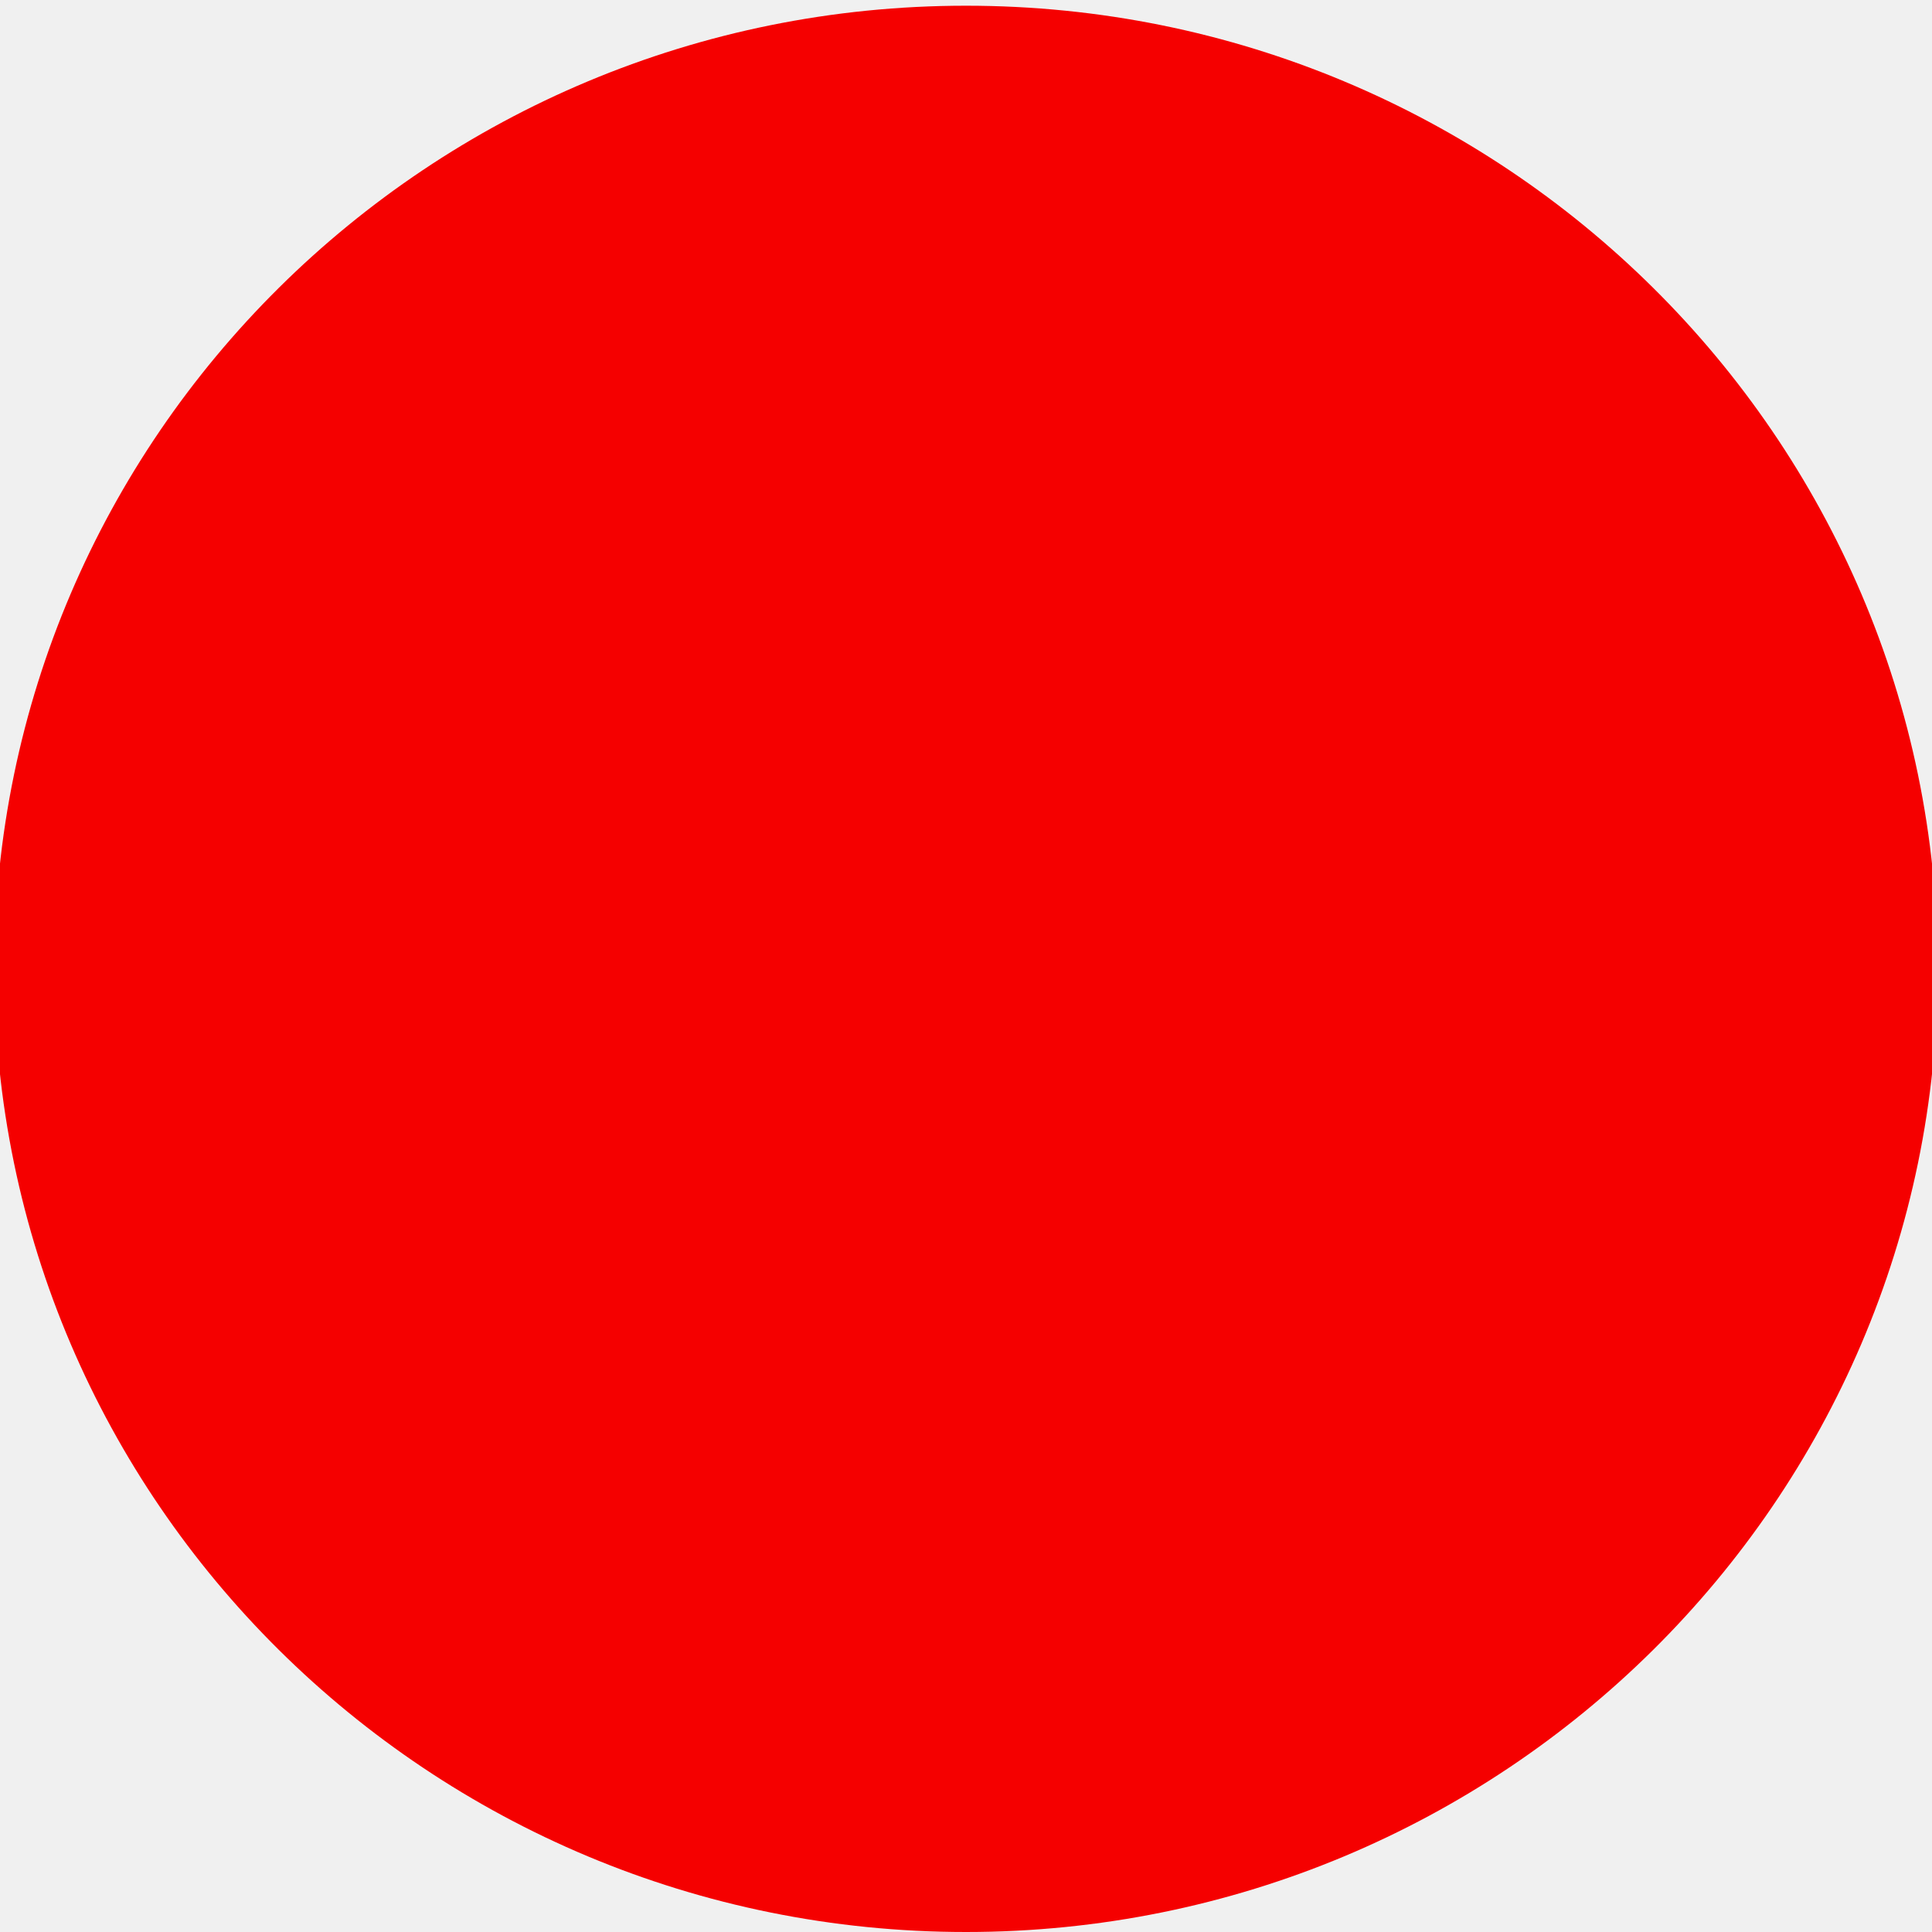
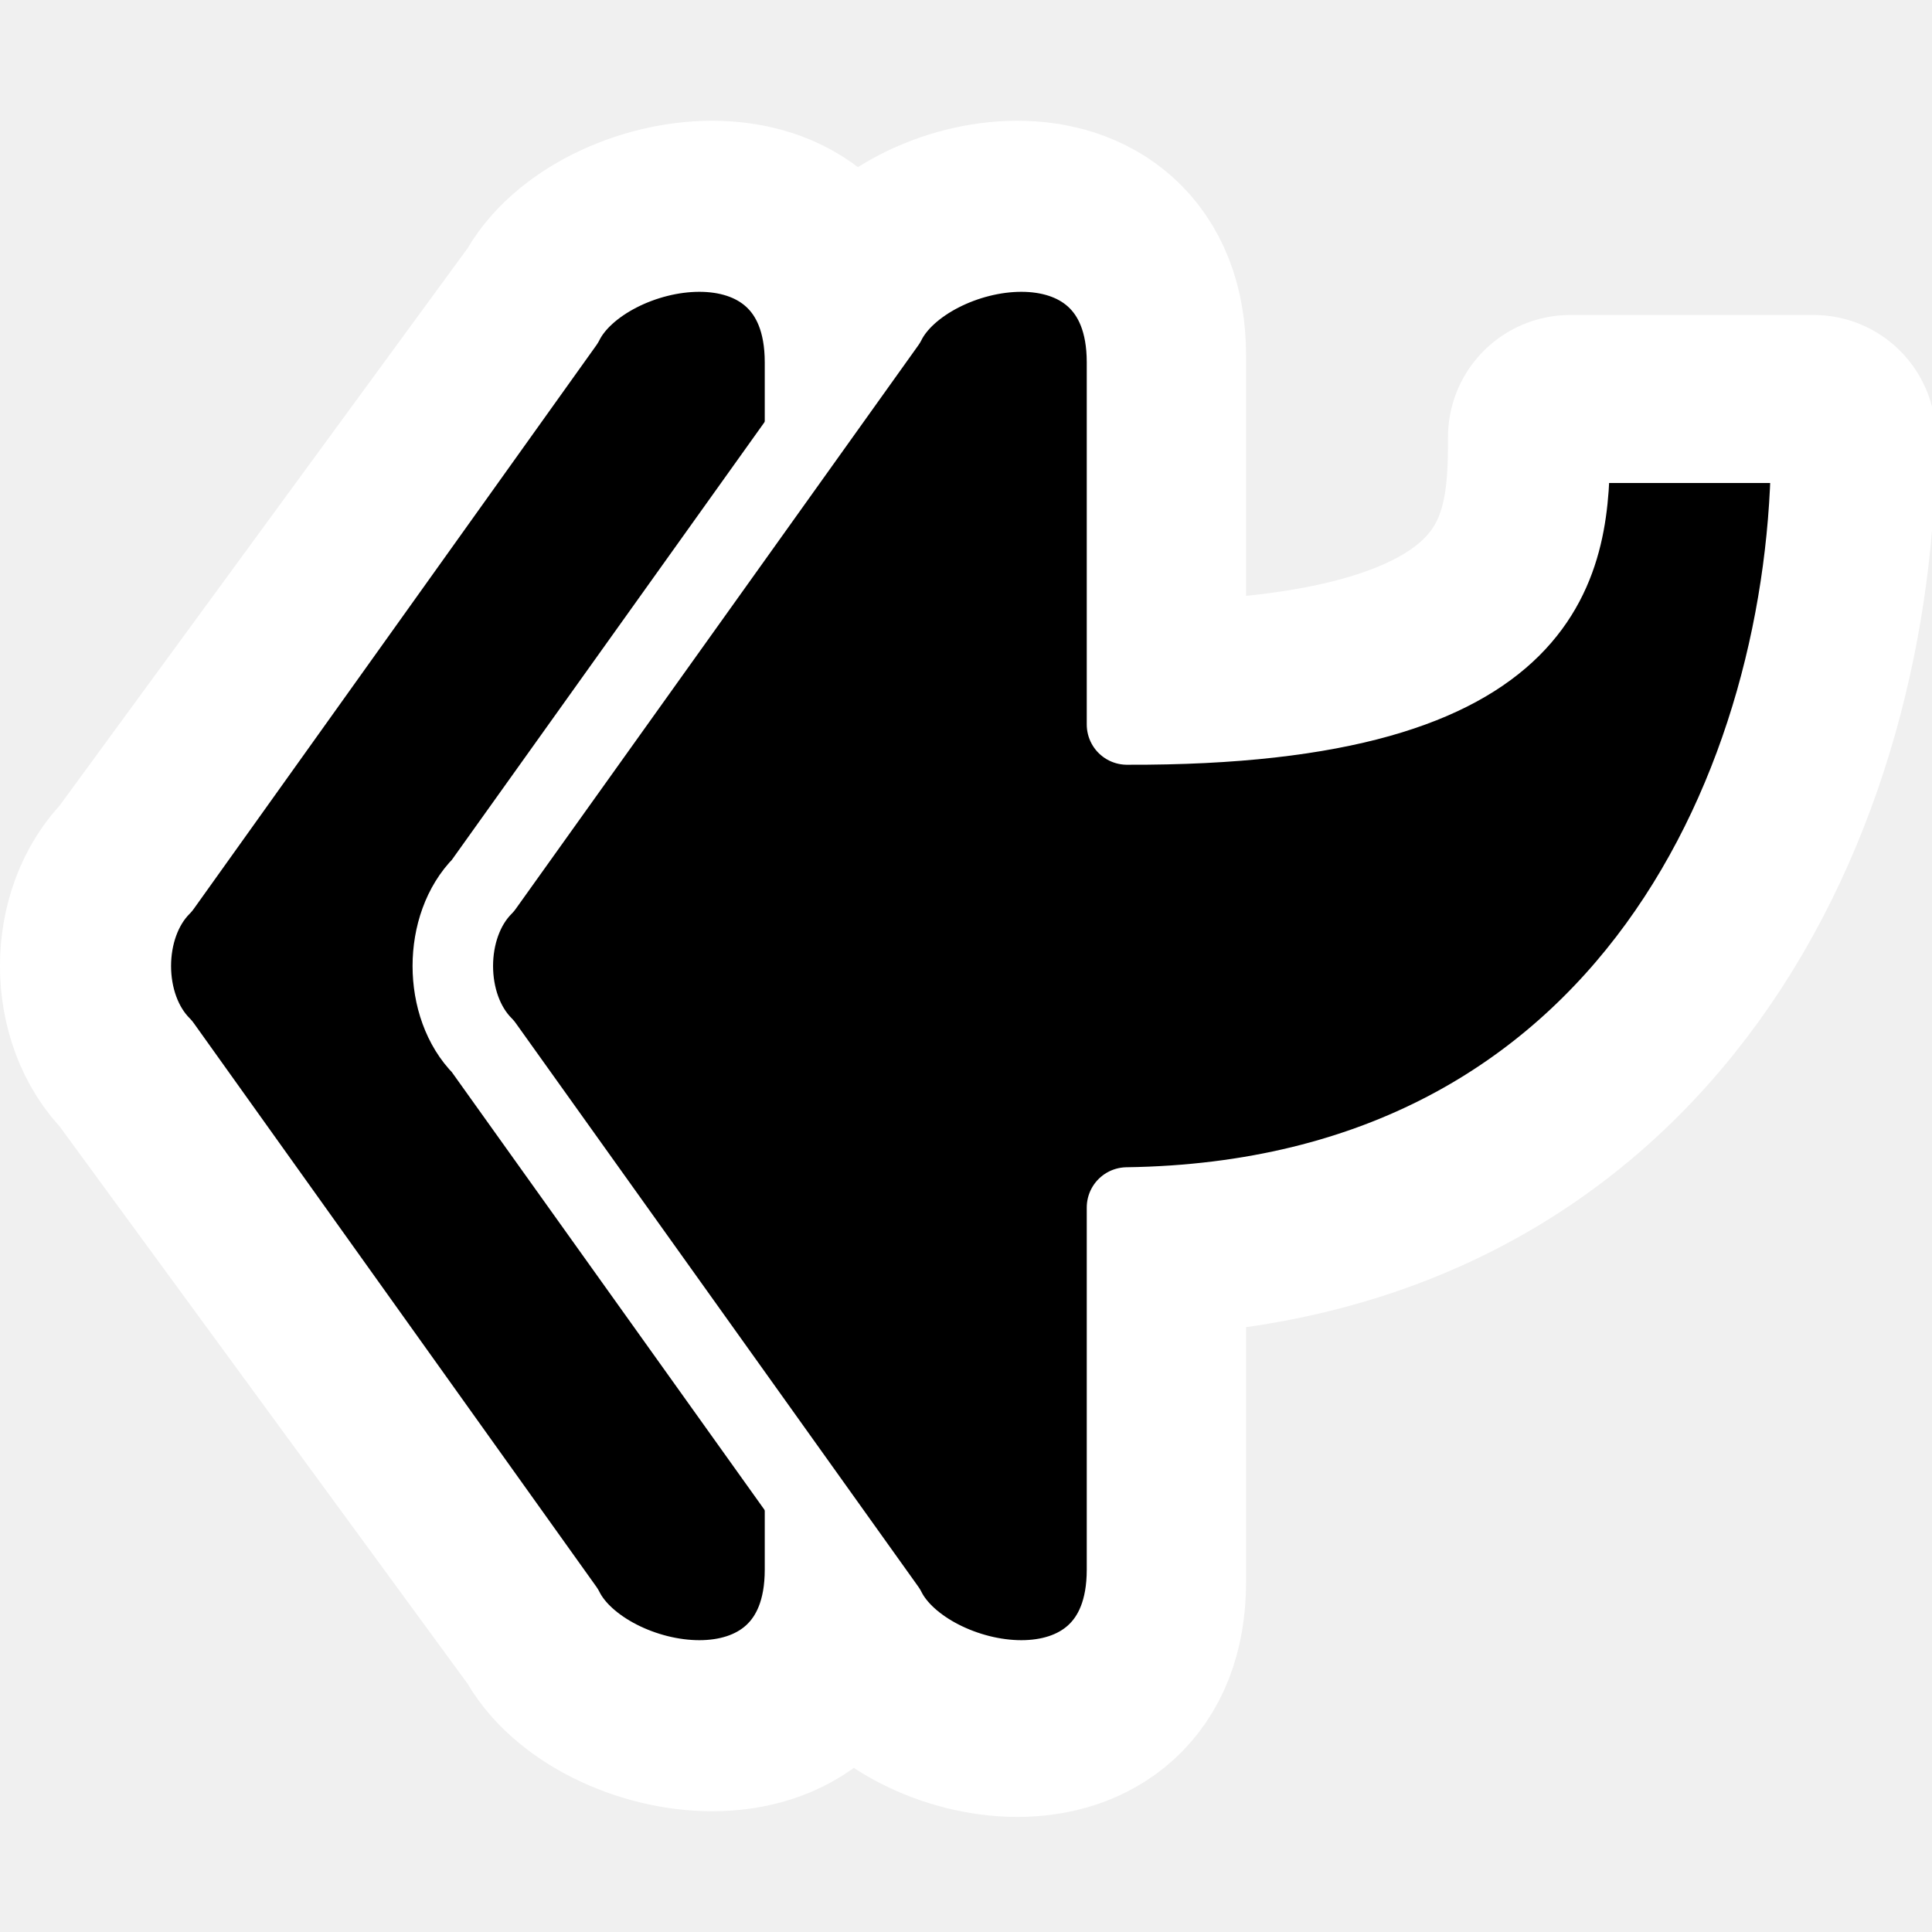
- <svg xmlns="http://www.w3.org/2000/svg" width="48px" height="48px" id="svg3304">
-   <defs id="defs3306" />
+ <svg xmlns="http://www.w3.org/2000/svg" width="48px" height="48px" id="svg4932">
+   <defs id="defs4934">
+     </defs>
+   <g id="layer2" />
  <g id="layer1">
-     <path style="fill:#f50000;fill-opacity:1;fill-rule:evenodd;stroke:none;stroke-width:1px;stroke-linecap:butt;stroke-linejoin:miter;stroke-opacity:1" id="path3312" d="M 48.143 24.071 A 24.143 23.929 0 1 1  -0.143,24.071 A 24.143 23.929 0 1 1  48.143 24.071 z" />
+     <rect style="fill:none;fill-opacity:1;stroke:none;stroke-width:12;stroke-linecap:round;stroke-linejoin:round;stroke-miterlimit:4;stroke-dasharray:none;stroke-opacity:1" id="rect2386" width="48" height="48" x="0" y="0" ry="0" />
+     <path id="path3164" d="M 11.792,26.102 C 10.784,25.086 10.784,23.054 11.792,22.038 L 21.873,7.814 C 22.882,5.782 27.922,4.766 27.922,8.83 L 27.922,17.974 C 38.763,18.012 39.015,13.761 39.011,10.862 L 45.06,10.862 C 45.082,19.271 40.548,29.987 27.922,30.166 L 27.922,39.311 C 27.922,43.375 22.882,42.359 21.873,40.327 L 11.792,26.102 z" style="fill:#000000;fill-opacity:1;stroke:#ffffff;stroke-width:6.072;stroke-linecap:round;stroke-linejoin:round;stroke-miterlimit:4;stroke-dasharray:none;stroke-dashoffset:0;stroke-opacity:1" />
+     <path style="fill:#000000;fill-opacity:1;stroke:#ffffff;stroke-width:6.137;stroke-linecap:round;stroke-linejoin:round;stroke-miterlimit:4;stroke-dasharray:none;stroke-dashoffset:0;stroke-opacity:1" d="M 3.845,26.02 C 2.809,25.01 2.809,22.99 3.845,21.98 L 14.199,7.836 C 15.235,5.816 20.412,4.806 20.412,8.846 L 20.412,39.154 C 20.412,43.194 15.235,42.184 14.199,40.164 L 3.845,26.02 z" id="path3162" />
+     <path id="path3160" d="M 4,26 C 3,25 3,23 4,22 L 14,8 C 15,6 20,5 20,9 L 20,39 C 20,43 15,42 14,40 L 4,26 z" style="fill:#000000;fill-opacity:1;stroke:#ffffff;stroke-width:2;stroke-linecap:round;stroke-linejoin:round;stroke-miterlimit:4;stroke-dasharray:none;stroke-dashoffset:0;stroke-opacity:1" />
+     <path style="fill:#000000;fill-opacity:1;stroke:#ffffff;stroke-width:2;stroke-linecap:round;stroke-linejoin:round;stroke-miterlimit:4;stroke-dasharray:none;stroke-dashoffset:0;stroke-opacity:1" d="M 12,26 C 11,25 11,23 12,22 L 22,8 C 23,6 28,5 28,9 L 28,18 C 38.753,18.037 39.003,13.853 39,11 L 45,11 C 45.022,19.277 40.524,29.823 28,30 L 28,39 C 28,43 23,42 22,40 L 12,26 z" id="rect4942" />
+     <rect style="opacity:1;fill:#ffffff;fill-opacity:1;stroke:none;stroke-width:4;stroke-linecap:round;stroke-linejoin:round;stroke-miterlimit:4;stroke-dasharray:none;stroke-dashoffset:0;stroke-opacity:1" id="rect7865" width="3" height="3" x="-103.625" y="-21.539" transform="scale(1,-1)" />
+     <rect style="opacity:1;fill:#ffffff;fill-opacity:1;stroke:none;stroke-width:4;stroke-linecap:round;stroke-linejoin:round;stroke-miterlimit:4;stroke-dasharray:none;stroke-dashoffset:0;stroke-opacity:1" id="rect9805" width="3" height="3" x="-103.625" y="-34.539" transform="scale(1,-1)" />
+     <rect style="opacity:0.6;fill:none;fill-opacity:0.809;stroke:none;stroke-width:1;stroke-linecap:round;stroke-linejoin:round;stroke-miterlimit:4;stroke-dasharray:none;stroke-opacity:0.706" id="rect2170" width="48" height="48" x="-124.625" y="2.5" rx="0" ry="0" />
  </g>
</svg>
